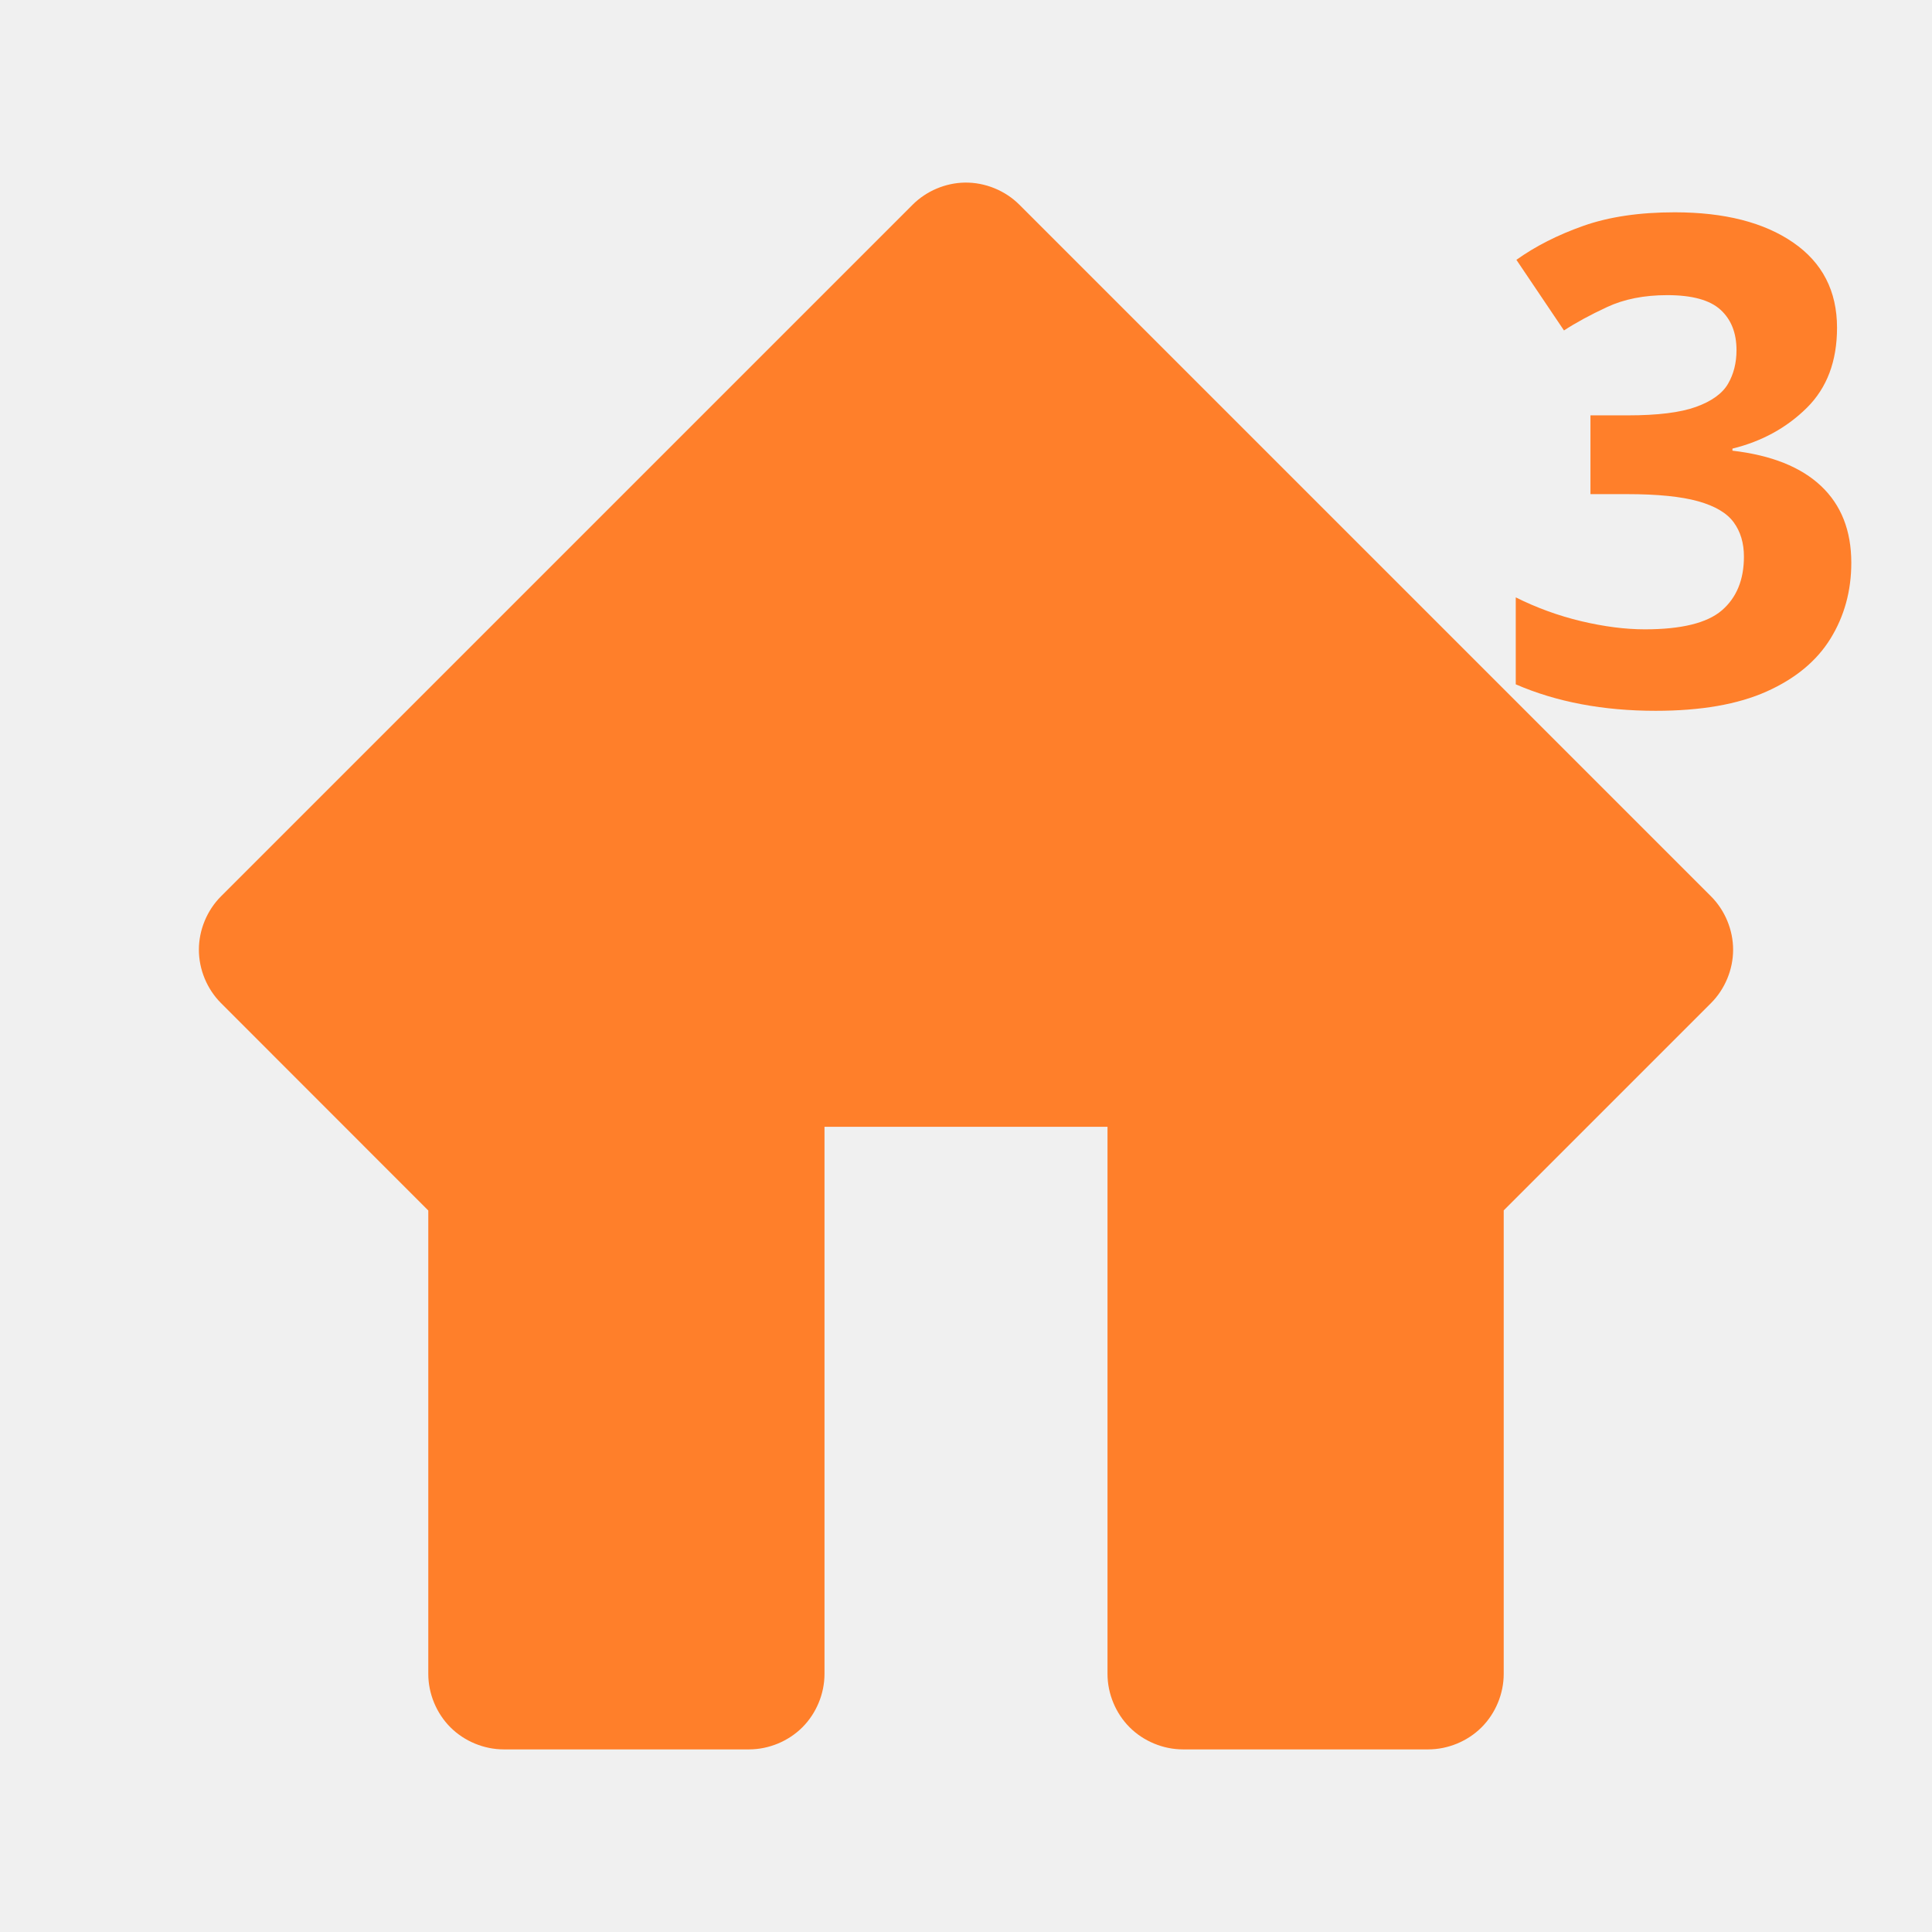
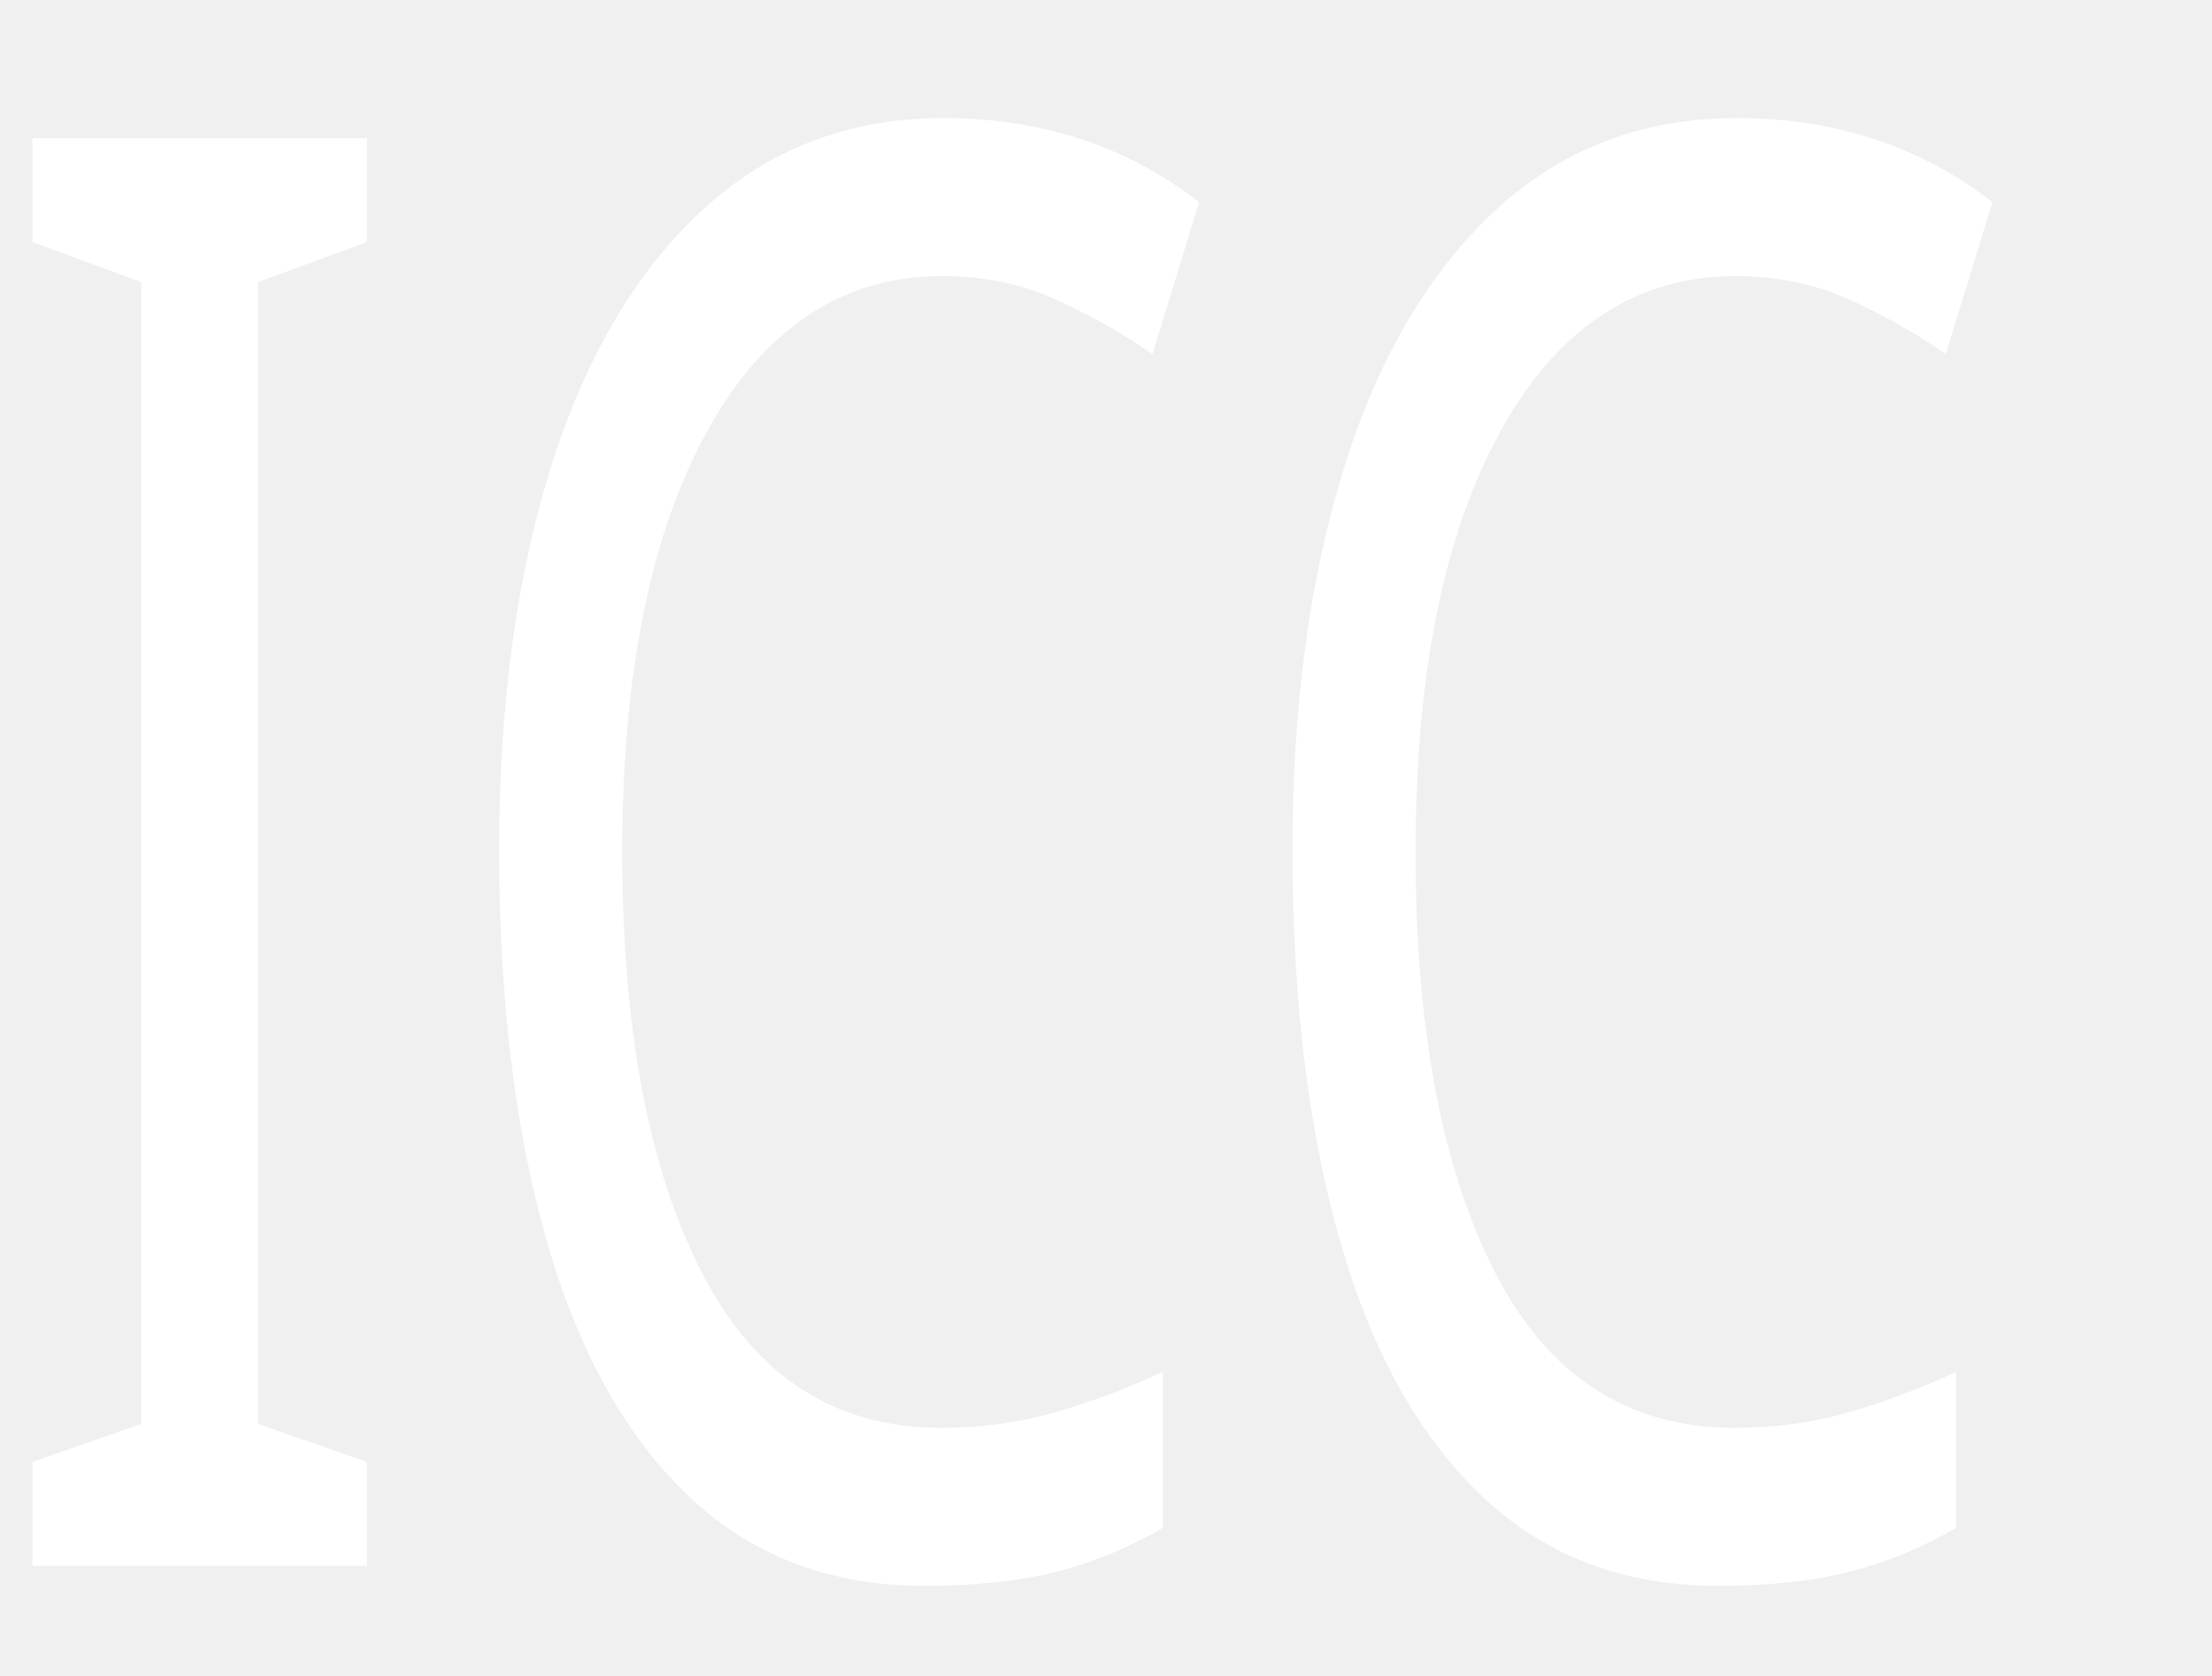
- <svg xmlns="http://www.w3.org/2000/svg" height="512" id="svg2" version="1.1" width="512">
+ <svg xmlns="http://www.w3.org/2000/svg" width="512" height="387.869" viewBox="0 0 512 387.869" id="svg2" version="1.1" style="shape-rendering:crispEdges">
  <defs id="defs4" />
-   <g id="layer1" transform="translate(0,-540.3622)">
-     <path d="m 255.719,588.75 c -5.149,0.074 -10.239,2.229 -13.875,5.875 L 58.562,777.906 c -3.701,3.703 -5.856,8.905 -5.856,14.141 0,5.235 2.154,10.438 5.856,14.141 l 54.938,54.969 0,122.812 c 5.1e-4,5.236 2.156,10.439 5.858,14.142 3.702,3.702 8.906,5.858 14.142,5.858 l 65,0 c 5.236,-5e-4 10.439,-2.156 14.142,-5.858 3.702,-3.702 5.858,-8.906 5.858,-14.142 l 0,-145 75,0 0,145 c 5.1e-4,5.236 2.156,10.439 5.858,14.142 3.702,3.702 8.906,5.858 14.142,5.858 l 65,0 c 5.236,-5e-4 10.439,-2.156 14.142,-5.858 3.702,-3.702 5.858,-8.906 5.858,-14.142 l 0,-122.844 54.938,-54.938 c 3.701,-3.703 5.856,-8.905 5.856,-14.141 0,-5.235 -2.155,-10.438 -5.856,-14.141 L 270.156,594.625 c -3.769,-3.779 -9.101,-5.949 -14.438,-5.875 z" id="path3766-1" style="font-size:medium;font-style:normal;font-variant:normal;font-weight:normal;font-stretch:normal;text-indent:0;text-align:start;text-decoration:none;line-height:normal;letter-spacing:normal;word-spacing:normal;text-transform:none;direction:ltr;block-progression:tb;writing-mode:lr-tb;text-anchor:start;baseline-shift:baseline;color:#000000;fill:#ff7f2a;fill-opacity:1;fill-rule:nonzero;stroke:none;stroke-width:40;marker:none;visibility:visible;display:inline;overflow:visible;enable-background:accumulate;font-family:Sans;-inkscape-font-specification:Sans" />
-     <text xml:space="preserve" style="font-style:normal;font-weight:normal;font-size:180px;line-height:0%;font-family:sans-serif;letter-spacing:0px;word-spacing:0px;writing-mode:lr-tb;fill:#000000;fill-opacity:1;stroke:none;stroke-width:1px;stroke-linecap:butt;stroke-linejoin:miter;stroke-opacity:1" x="392.678" y="603.277" id="text4134">
-       <tspan id="tspan4136" x="392.678" y="603.277" />
+   <g id="layer3" style="display:inline" transform="translate(-3309.848,2676.504)">
+     <text xml:space="preserve" style="font-style:normal;font-weight:normal;font-size:621.078px;line-height:0%;font-family:sans-serif;letter-spacing:0px;word-spacing:0px;writing-mode:lr-tb;fill:#ffffff;fill-opacity:1;stroke:none;stroke-width:1px;stroke-linecap:butt;stroke-linejoin:miter;stroke-opacity:1;" x="4105.172" y="-1863.242" id="text4689" transform="scale(0.8051698,1.241974)">
+       <tspan id="tspan4691" x="4105.172" y="-1863.242" style="font-size:372.647px;fill:#ffffff;">ICC</tspan>
    </text>
-     <text xml:space="preserve" style="font-style:normal;font-weight:bold;font-size:180px;line-height:0%;font-family:sans-serif;letter-spacing:0px;word-spacing:0px;writing-mode:lr-tb;fill:#ff7f2a;fill-opacity:1;stroke:none;stroke-width:1px;stroke-linecap:butt;stroke-linejoin:miter;stroke-opacity:1;-inkscape-font-specification:'sans-serif Bold';font-stretch:normal;font-variant:normal;" x="394.847" y="726.938" id="text4138">
-       <tspan id="tspan4140" x="394.847" y="726.938" style="fill:#ff7f2a;fill-opacity:1;-inkscape-font-specification:'sans-serif Bold';font-family:sans-serif;font-weight:bold;font-style:normal;font-stretch:normal;font-variant:normal;">3</tspan>
-     </text>
+     <flowRoot xml:space="preserve" id="flowRoot4693" style="font-style:normal;font-weight:normal;font-size:12.5px;line-height:0%;font-family:sans-serif;letter-spacing:0px;word-spacing:0px;writing-mode:lr-tb;fill:#000000;fill-opacity:1;stroke:none;stroke-width:1px;stroke-linecap:butt;stroke-linejoin:miter;stroke-opacity:1" transform="translate(3557.338,-2490.05)">
+       <flowRegion id="flowRegion4695">
+         <rect id="rect4697" width="67.5" height="24" x="-11.75" y="5" />
+       </flowRegion>
+       <flowPara id="flowPara4699" />
+     </flowRoot>
  </g>
+   <g id="layer1" style="display:inline" transform="translate(-3309.848,2676.504)" />
+   <g id="layer2" style="display:inline" transform="translate(-3309.848,2676.504)" />
</svg>
